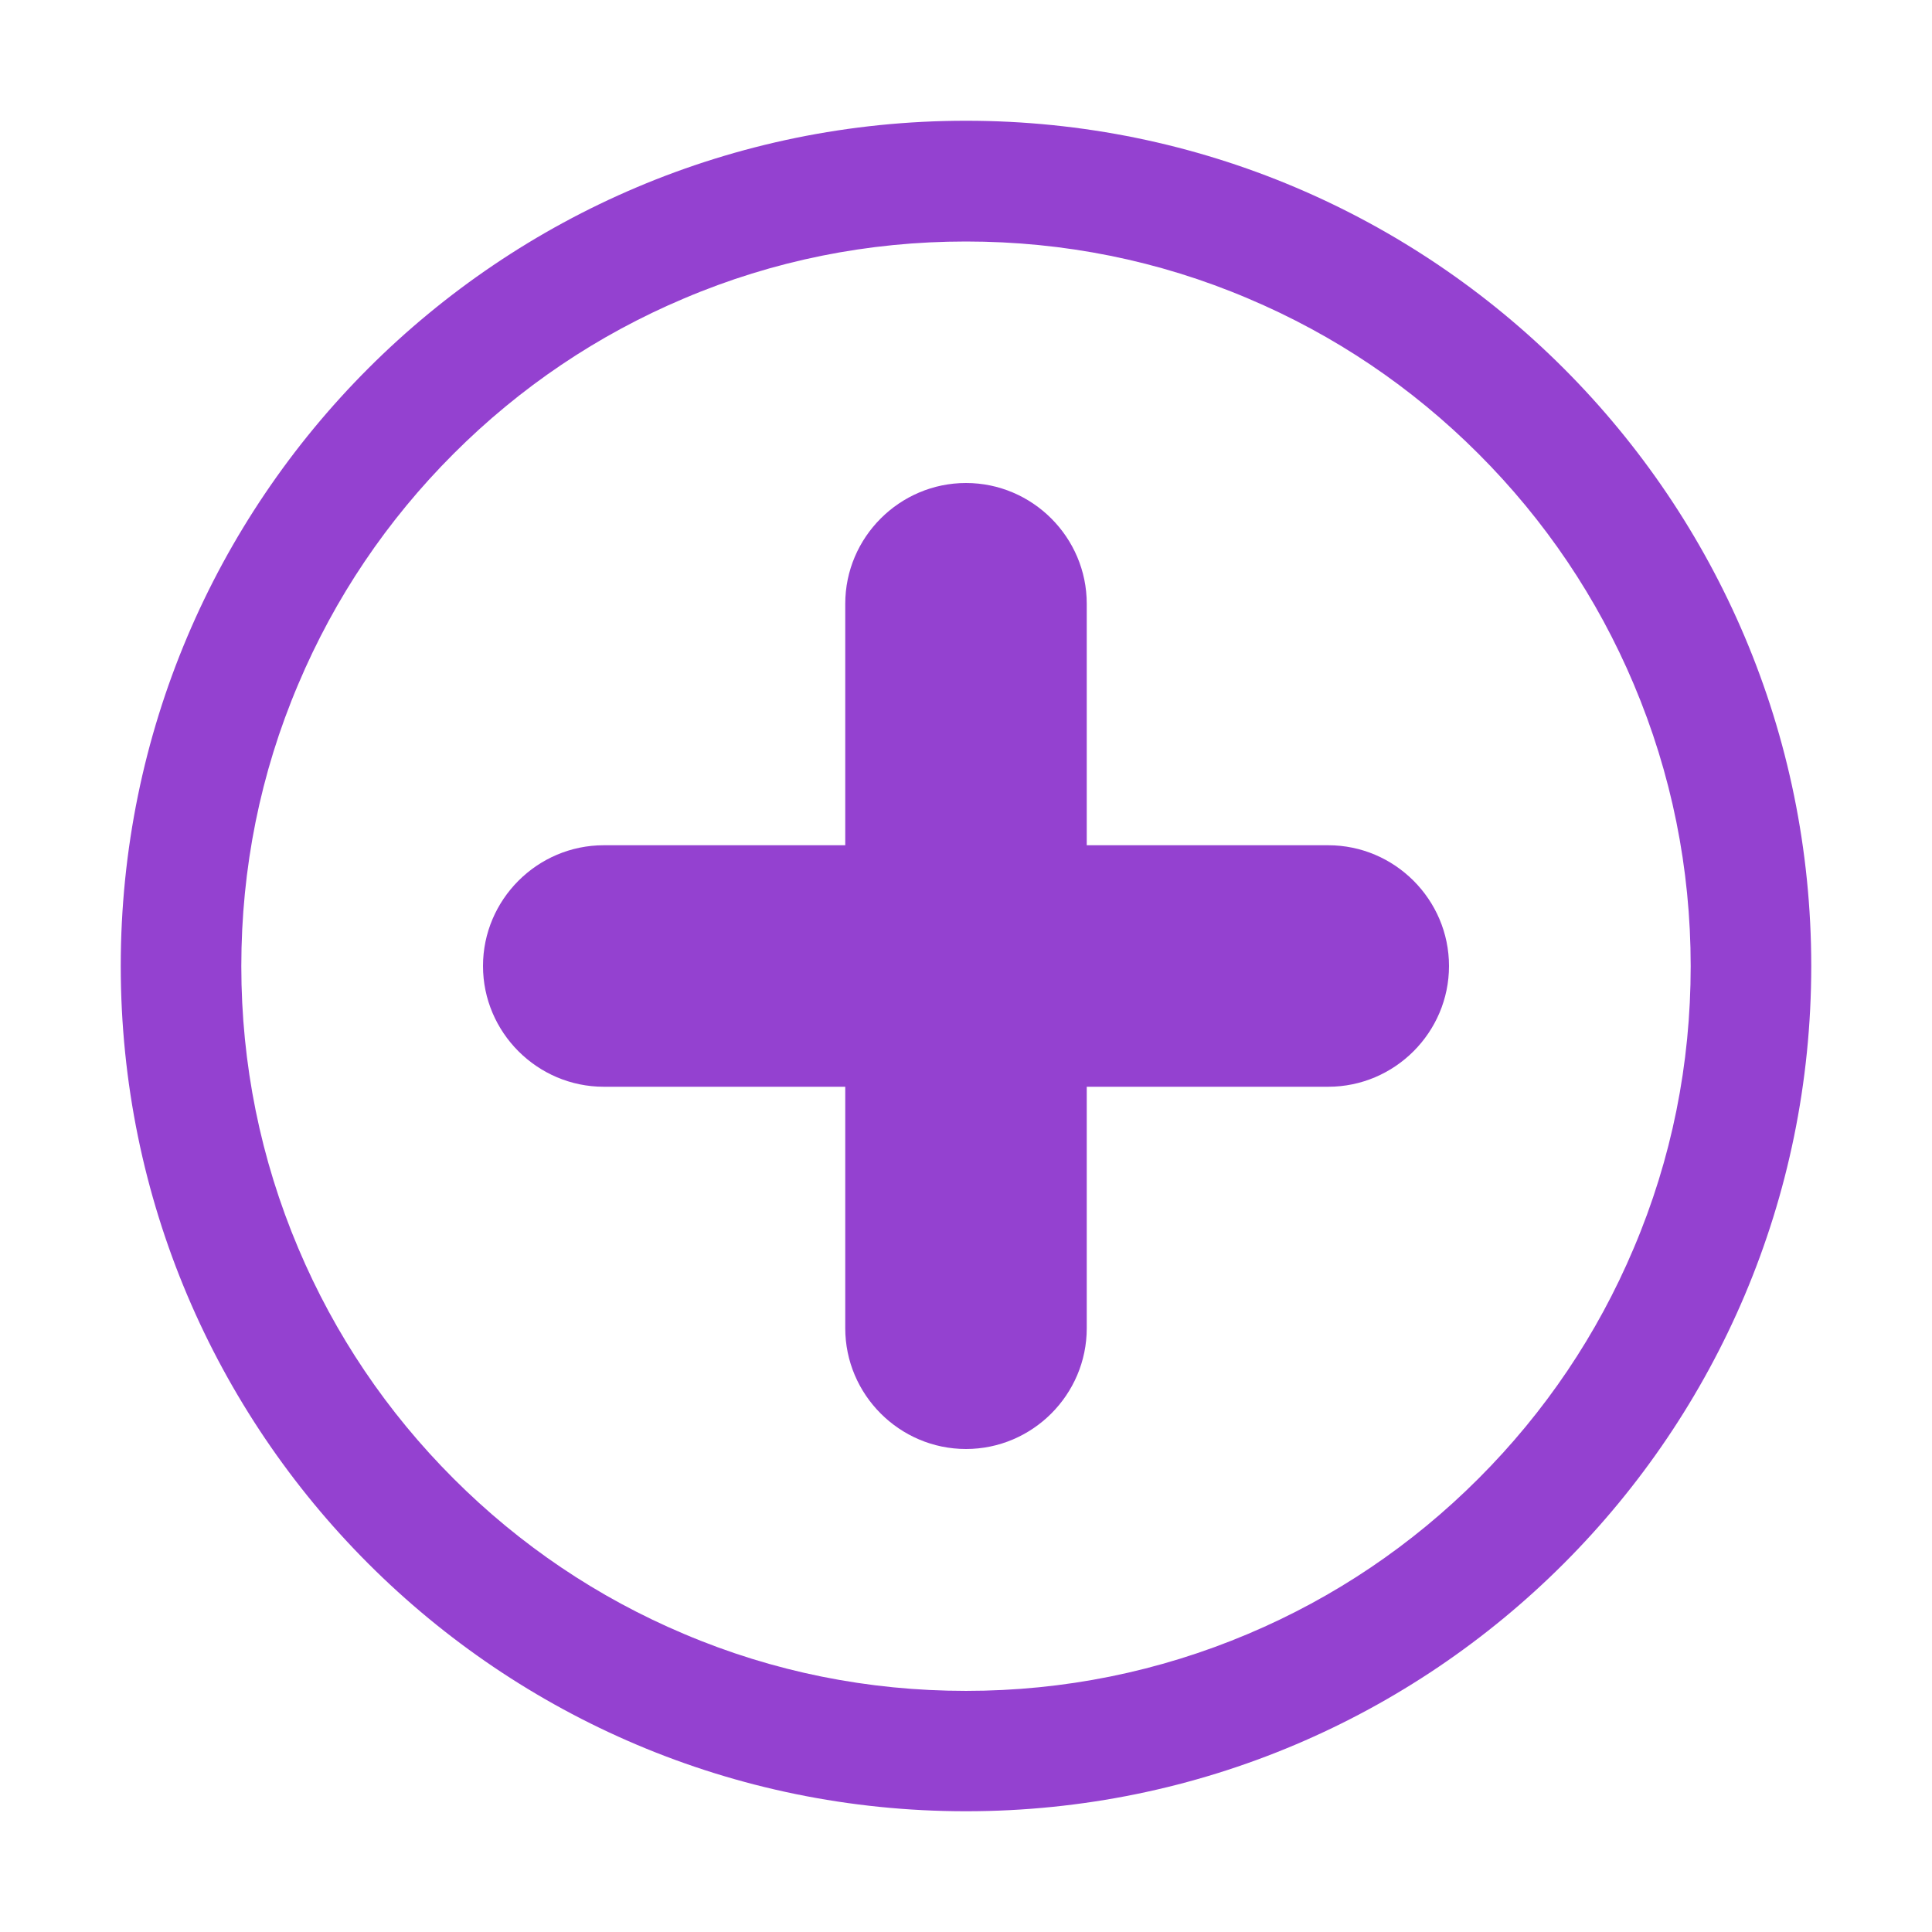
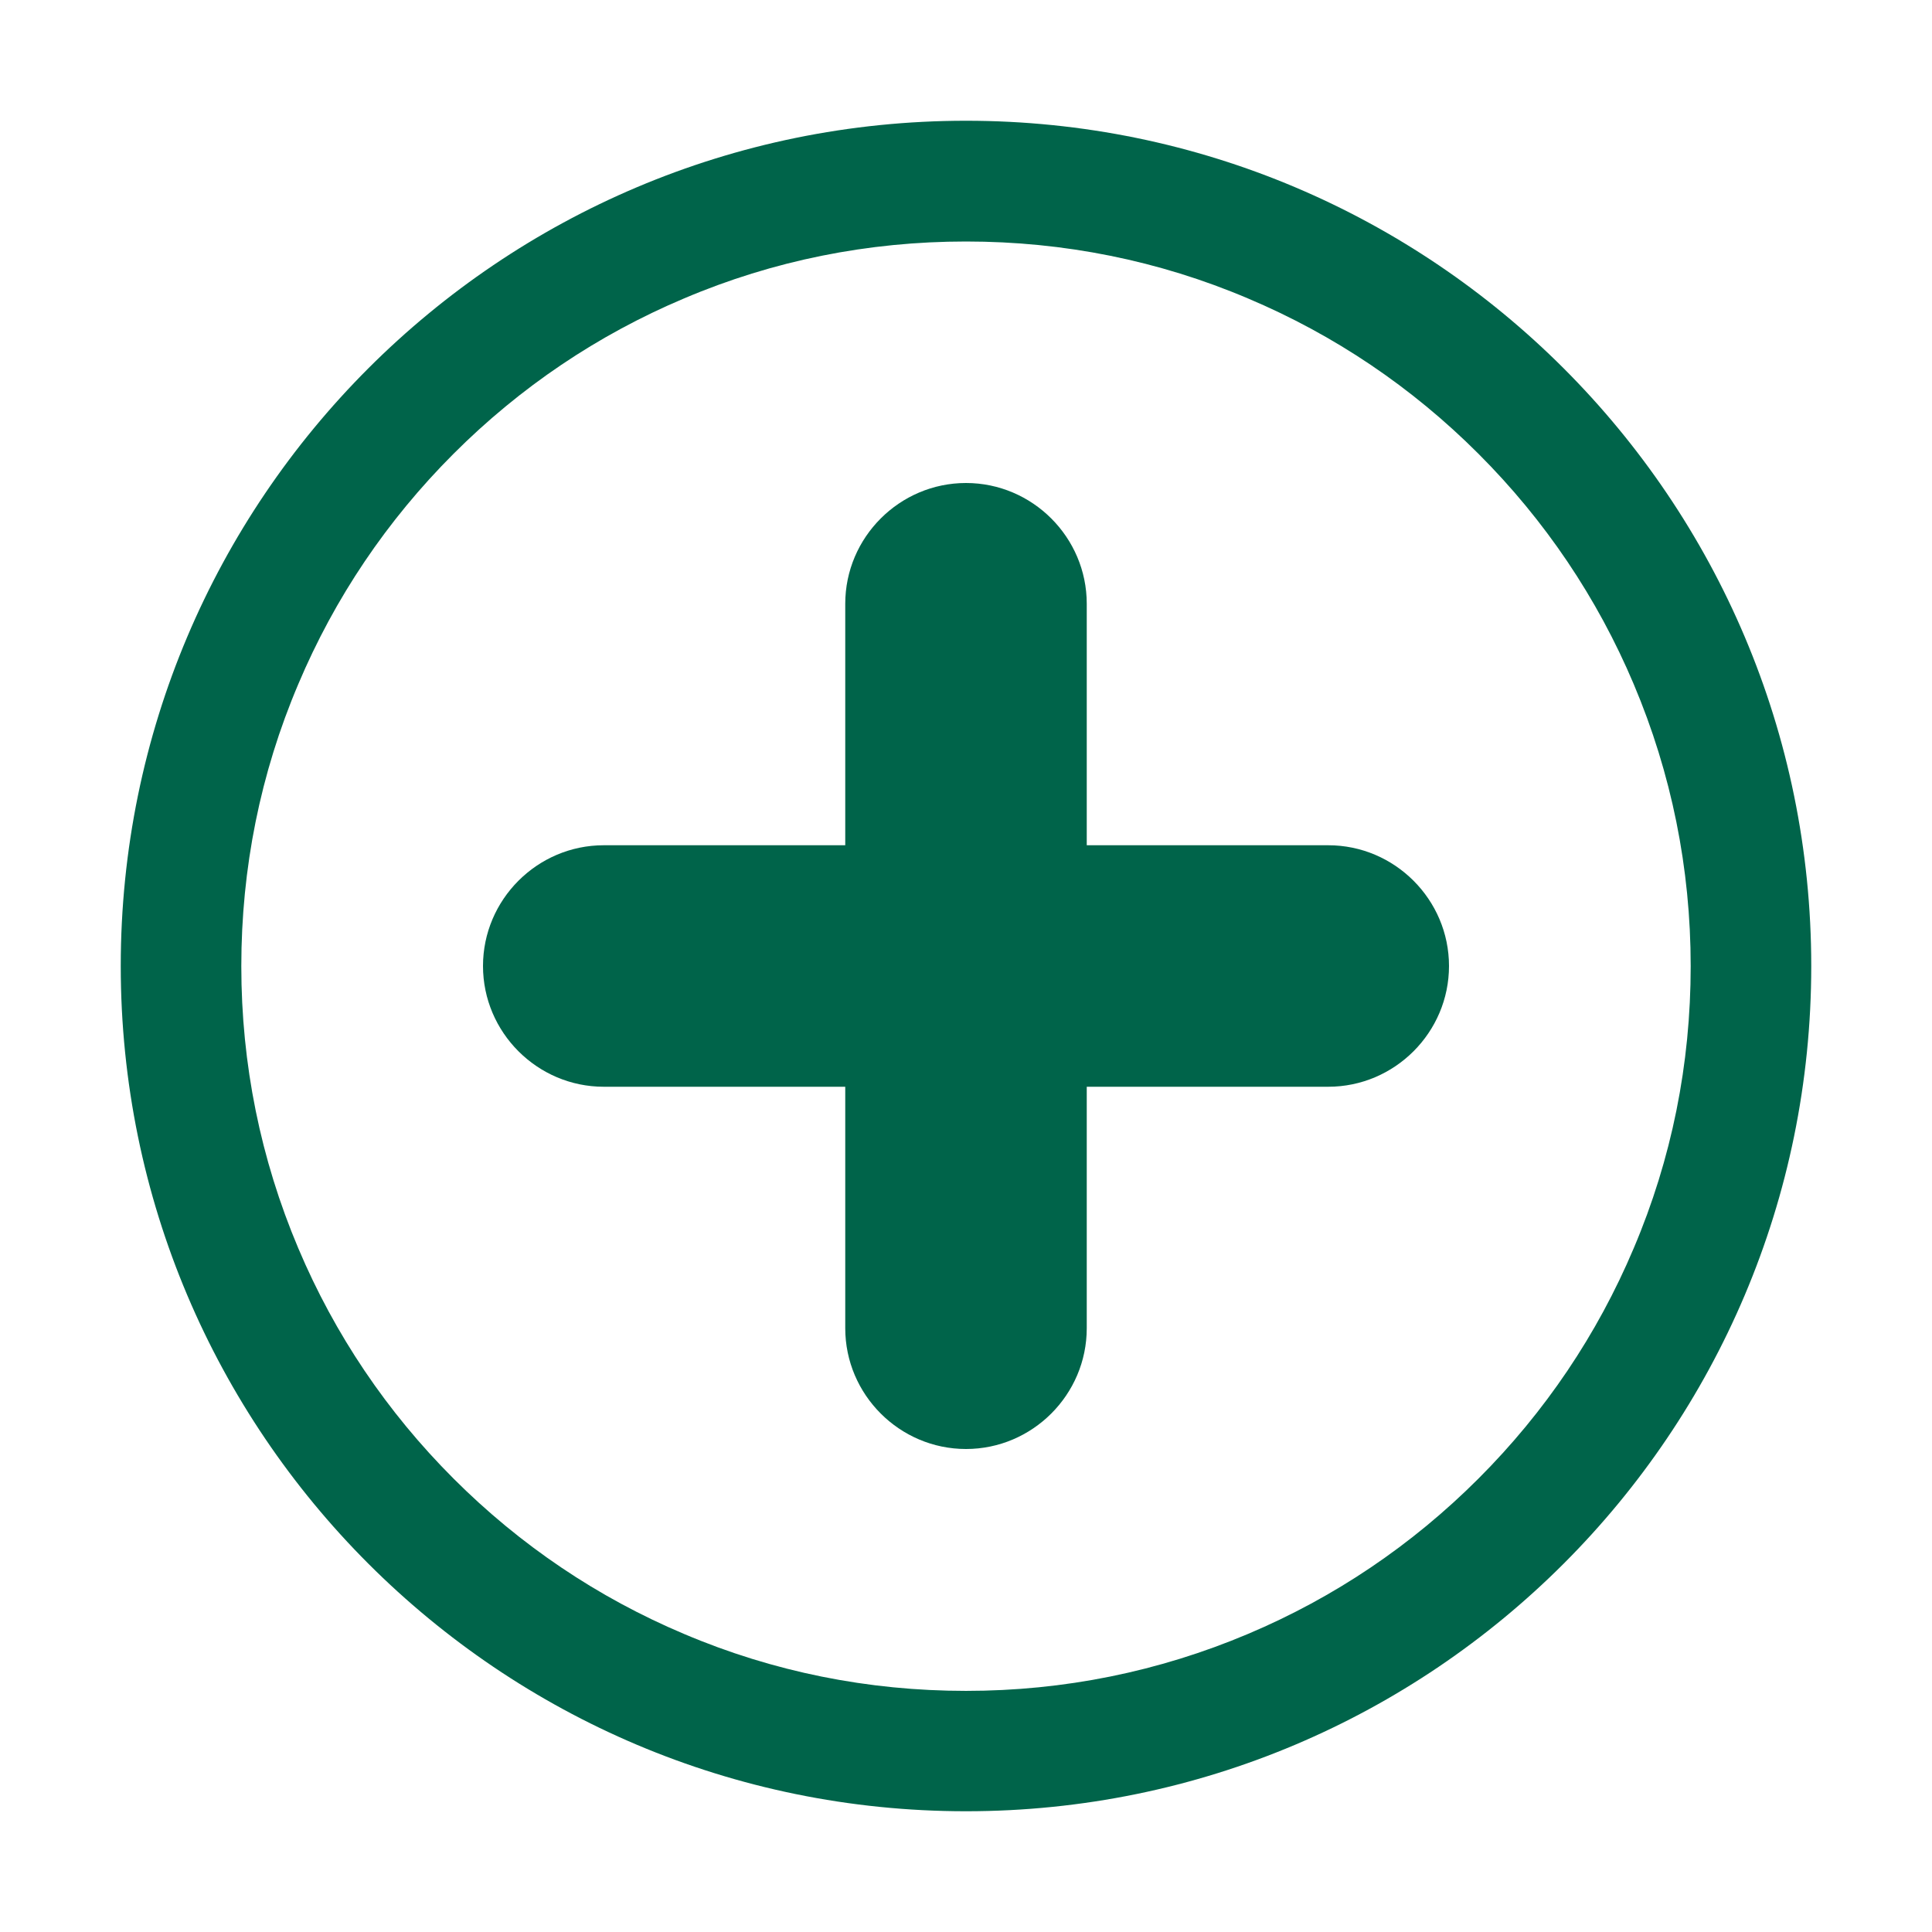
<svg xmlns="http://www.w3.org/2000/svg" class="svg-icon" style="width: 1em; height: 1em;vertical-align: middle;fill: currentColor;overflow: hidden;" viewBox="0 0 1024 1024" version="1.1">
-   <path d="M512 128c51.9 0 102.2 10.1 149.5 30.2 45.7 19.3 86.8 47 122.1 82.3s63 76.4 82.3 122.1c20 47.3 30.2 97.6 30.2 149.5S886 614.3 865.9 661.6c-19.3 45.7-47 86.8-82.3 122.1s-76.4 63-122.1 82.3c-47.3 20-97.6 30.2-149.5 30.2S409.8 886.1 362.5 866c-45.7-19.3-86.8-47-122.1-82.3s-63-76.4-82.3-122.1c-20-47.3-30.2-97.6-30.2-149.5s10.1-102.2 30.2-149.5c19.3-45.7 47-86.8 82.3-122.1s76.4-63 122.1-82.3C409.8 138.1 460.1 128 512 128m0-64C264.6 64 64 264.6 64 512s200.6 448 448 448 448-200.6 448-448S759.4 64 512 64z" fill="#9441D0" />
-   <path d="M704 448H576V320c0-35.2-28.8-64-64-64s-64 28.8-64 64v128H320c-35.2 0-64 28.8-64 64s28.8 64 64 64h128v128c0 35.2 28.8 64 64 64s64-28.8 64-64V576h128c35.2 0 64-28.8 64-64s-28.8-64-64-64z" fill="#9441D0" />
+   <path d="M512 128c51.9 0 102.2 10.1 149.5 30.2 45.7 19.3 86.8 47 122.1 82.3s63 76.4 82.3 122.1c20 47.3 30.2 97.6 30.2 149.5S886 614.3 865.9 661.6c-19.3 45.7-47 86.8-82.3 122.1s-76.4 63-122.1 82.3c-47.3 20-97.6 30.2-149.5 30.2S409.8 886.1 362.5 866c-45.7-19.3-86.8-47-122.1-82.3s-63-76.4-82.3-122.1c-20-47.3-30.2-97.6-30.2-149.5s10.1-102.2 30.2-149.5c19.3-45.7 47-86.8 82.3-122.1s76.4-63 122.1-82.3C409.8 138.1 460.1 128 512 128m0-64C264.6 64 64 264.6 64 512s200.6 448 448 448 448-200.6 448-448S759.4 64 512 64z" fill="#00644A" />
+   <path d="M704 448H576V320c0-35.2-28.8-64-64-64s-64 28.8-64 64v128H320c-35.2 0-64 28.8-64 64s28.8 64 64 64h128v128c0 35.2 28.8 64 64 64s64-28.8 64-64V576h128c35.2 0 64-28.8 64-64s-28.8-64-64-64z" fill="#00644A" />
</svg>
